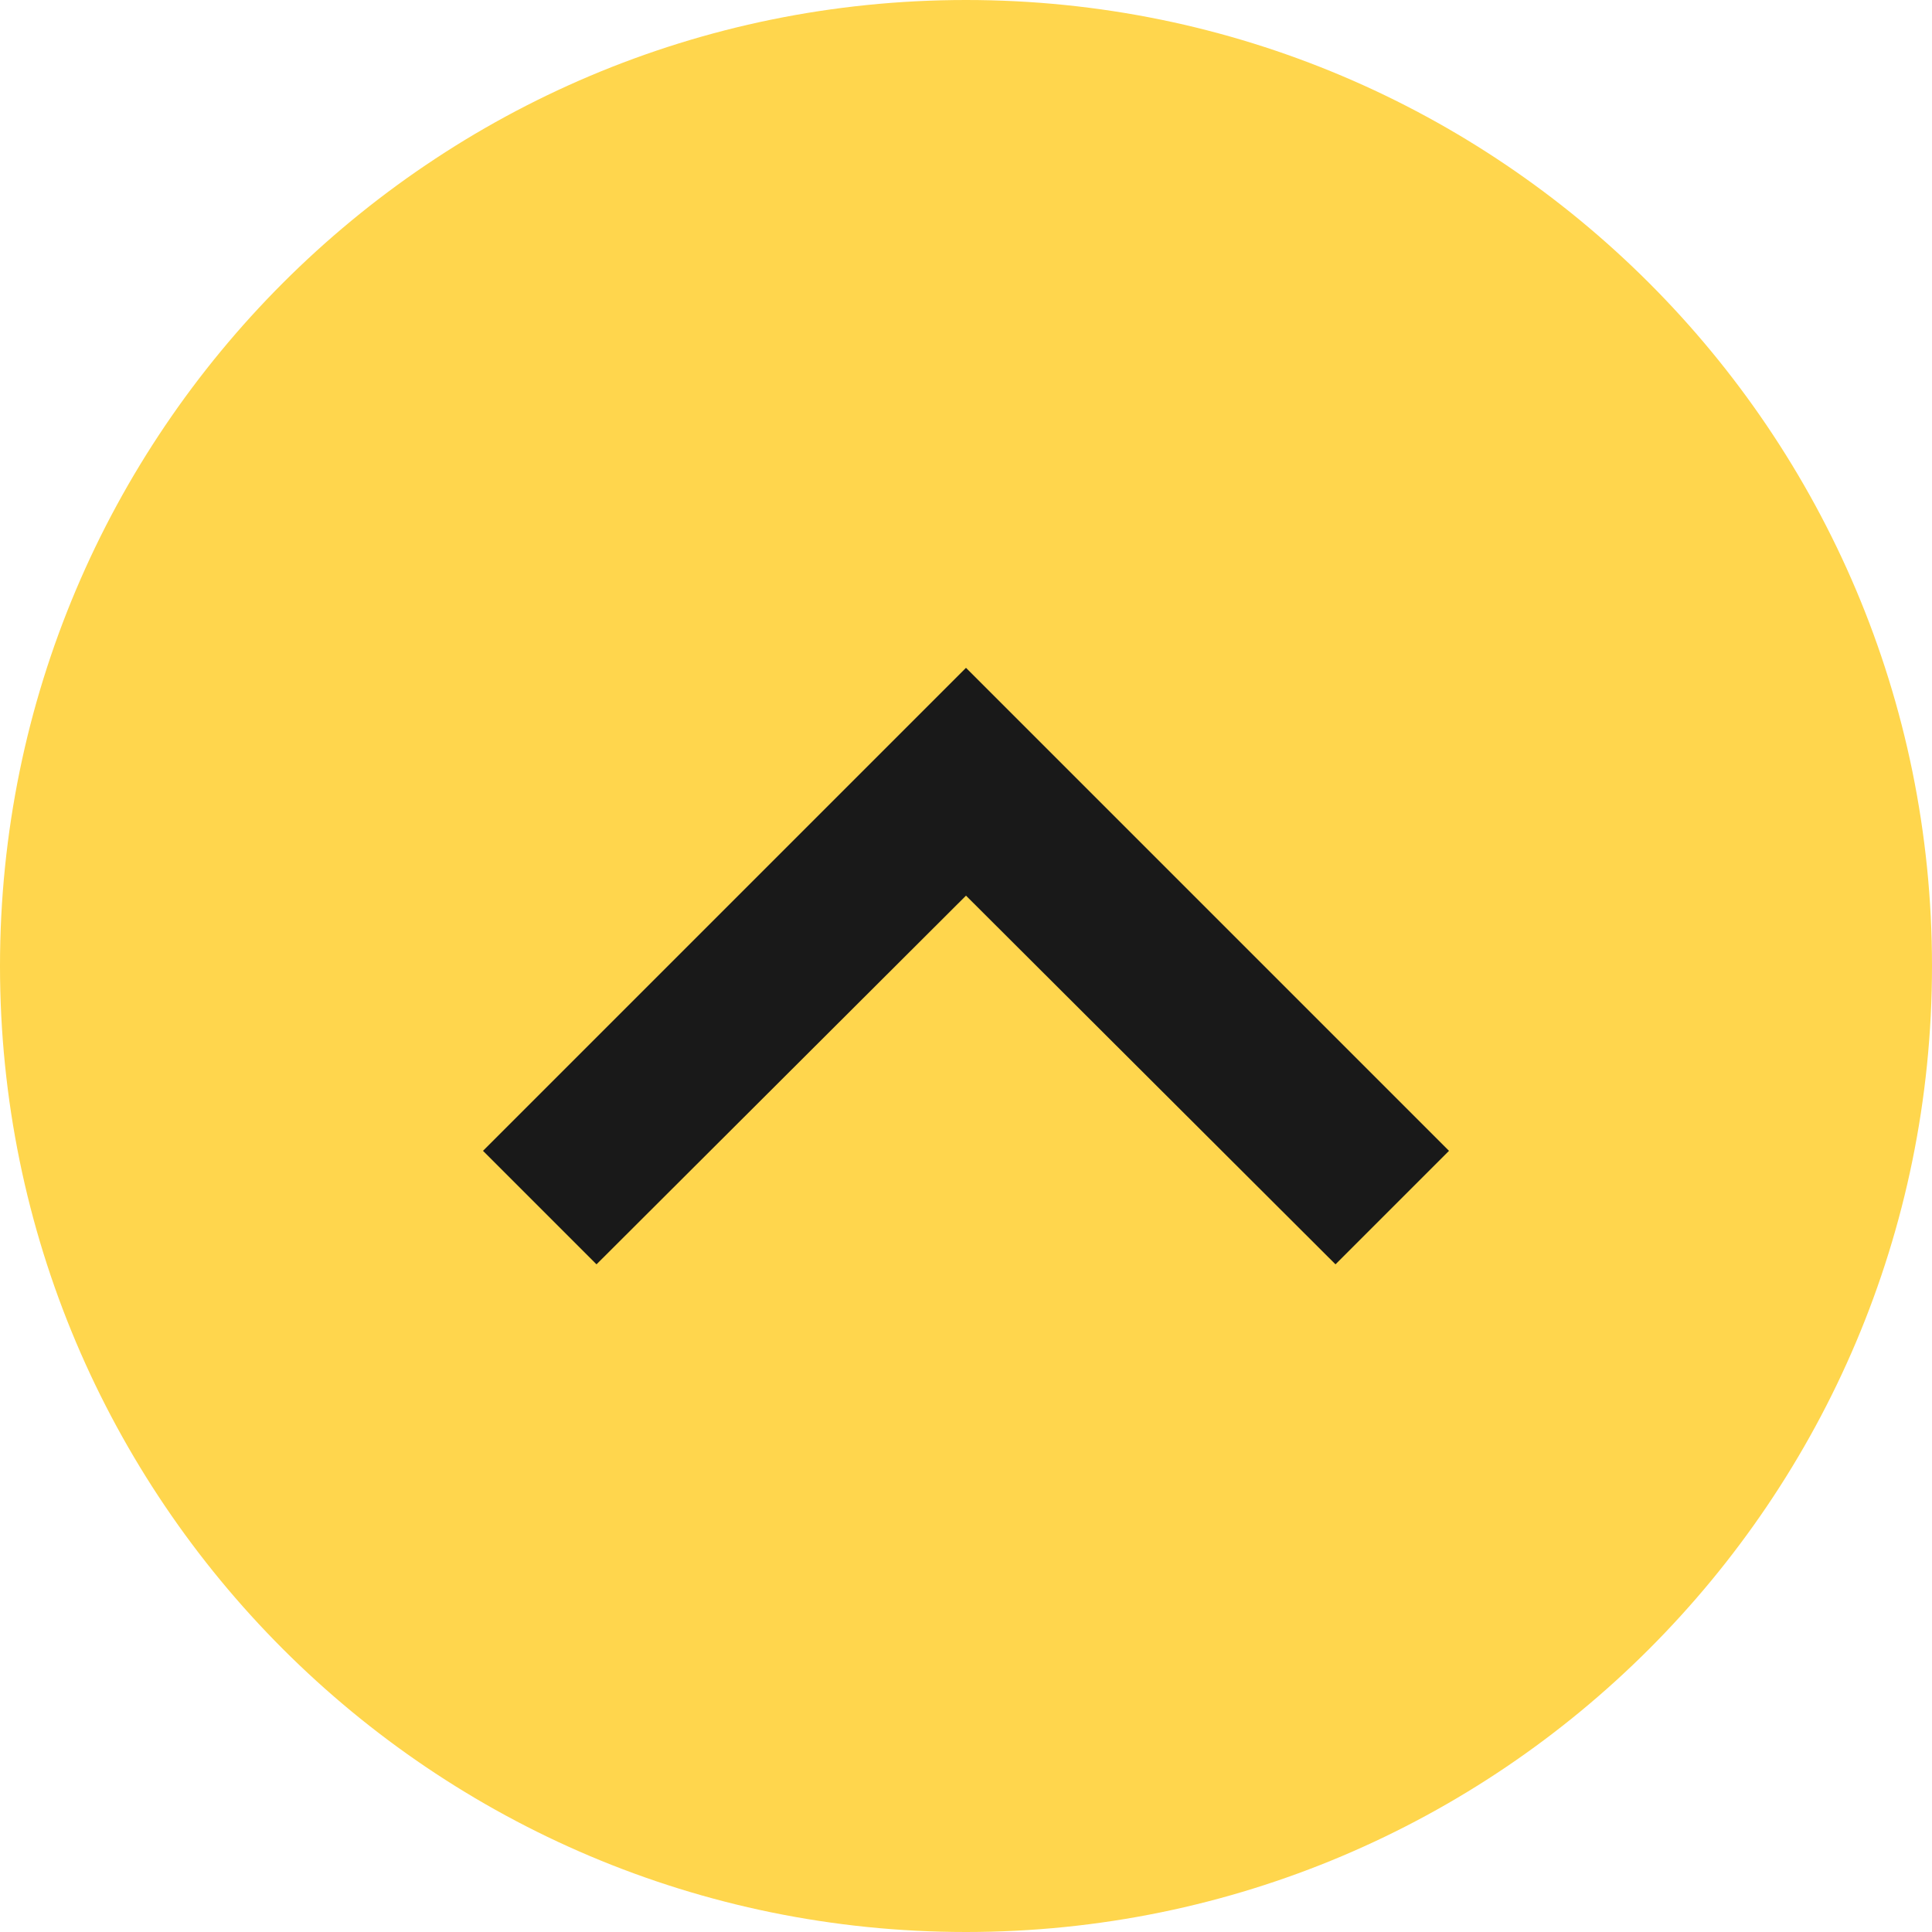
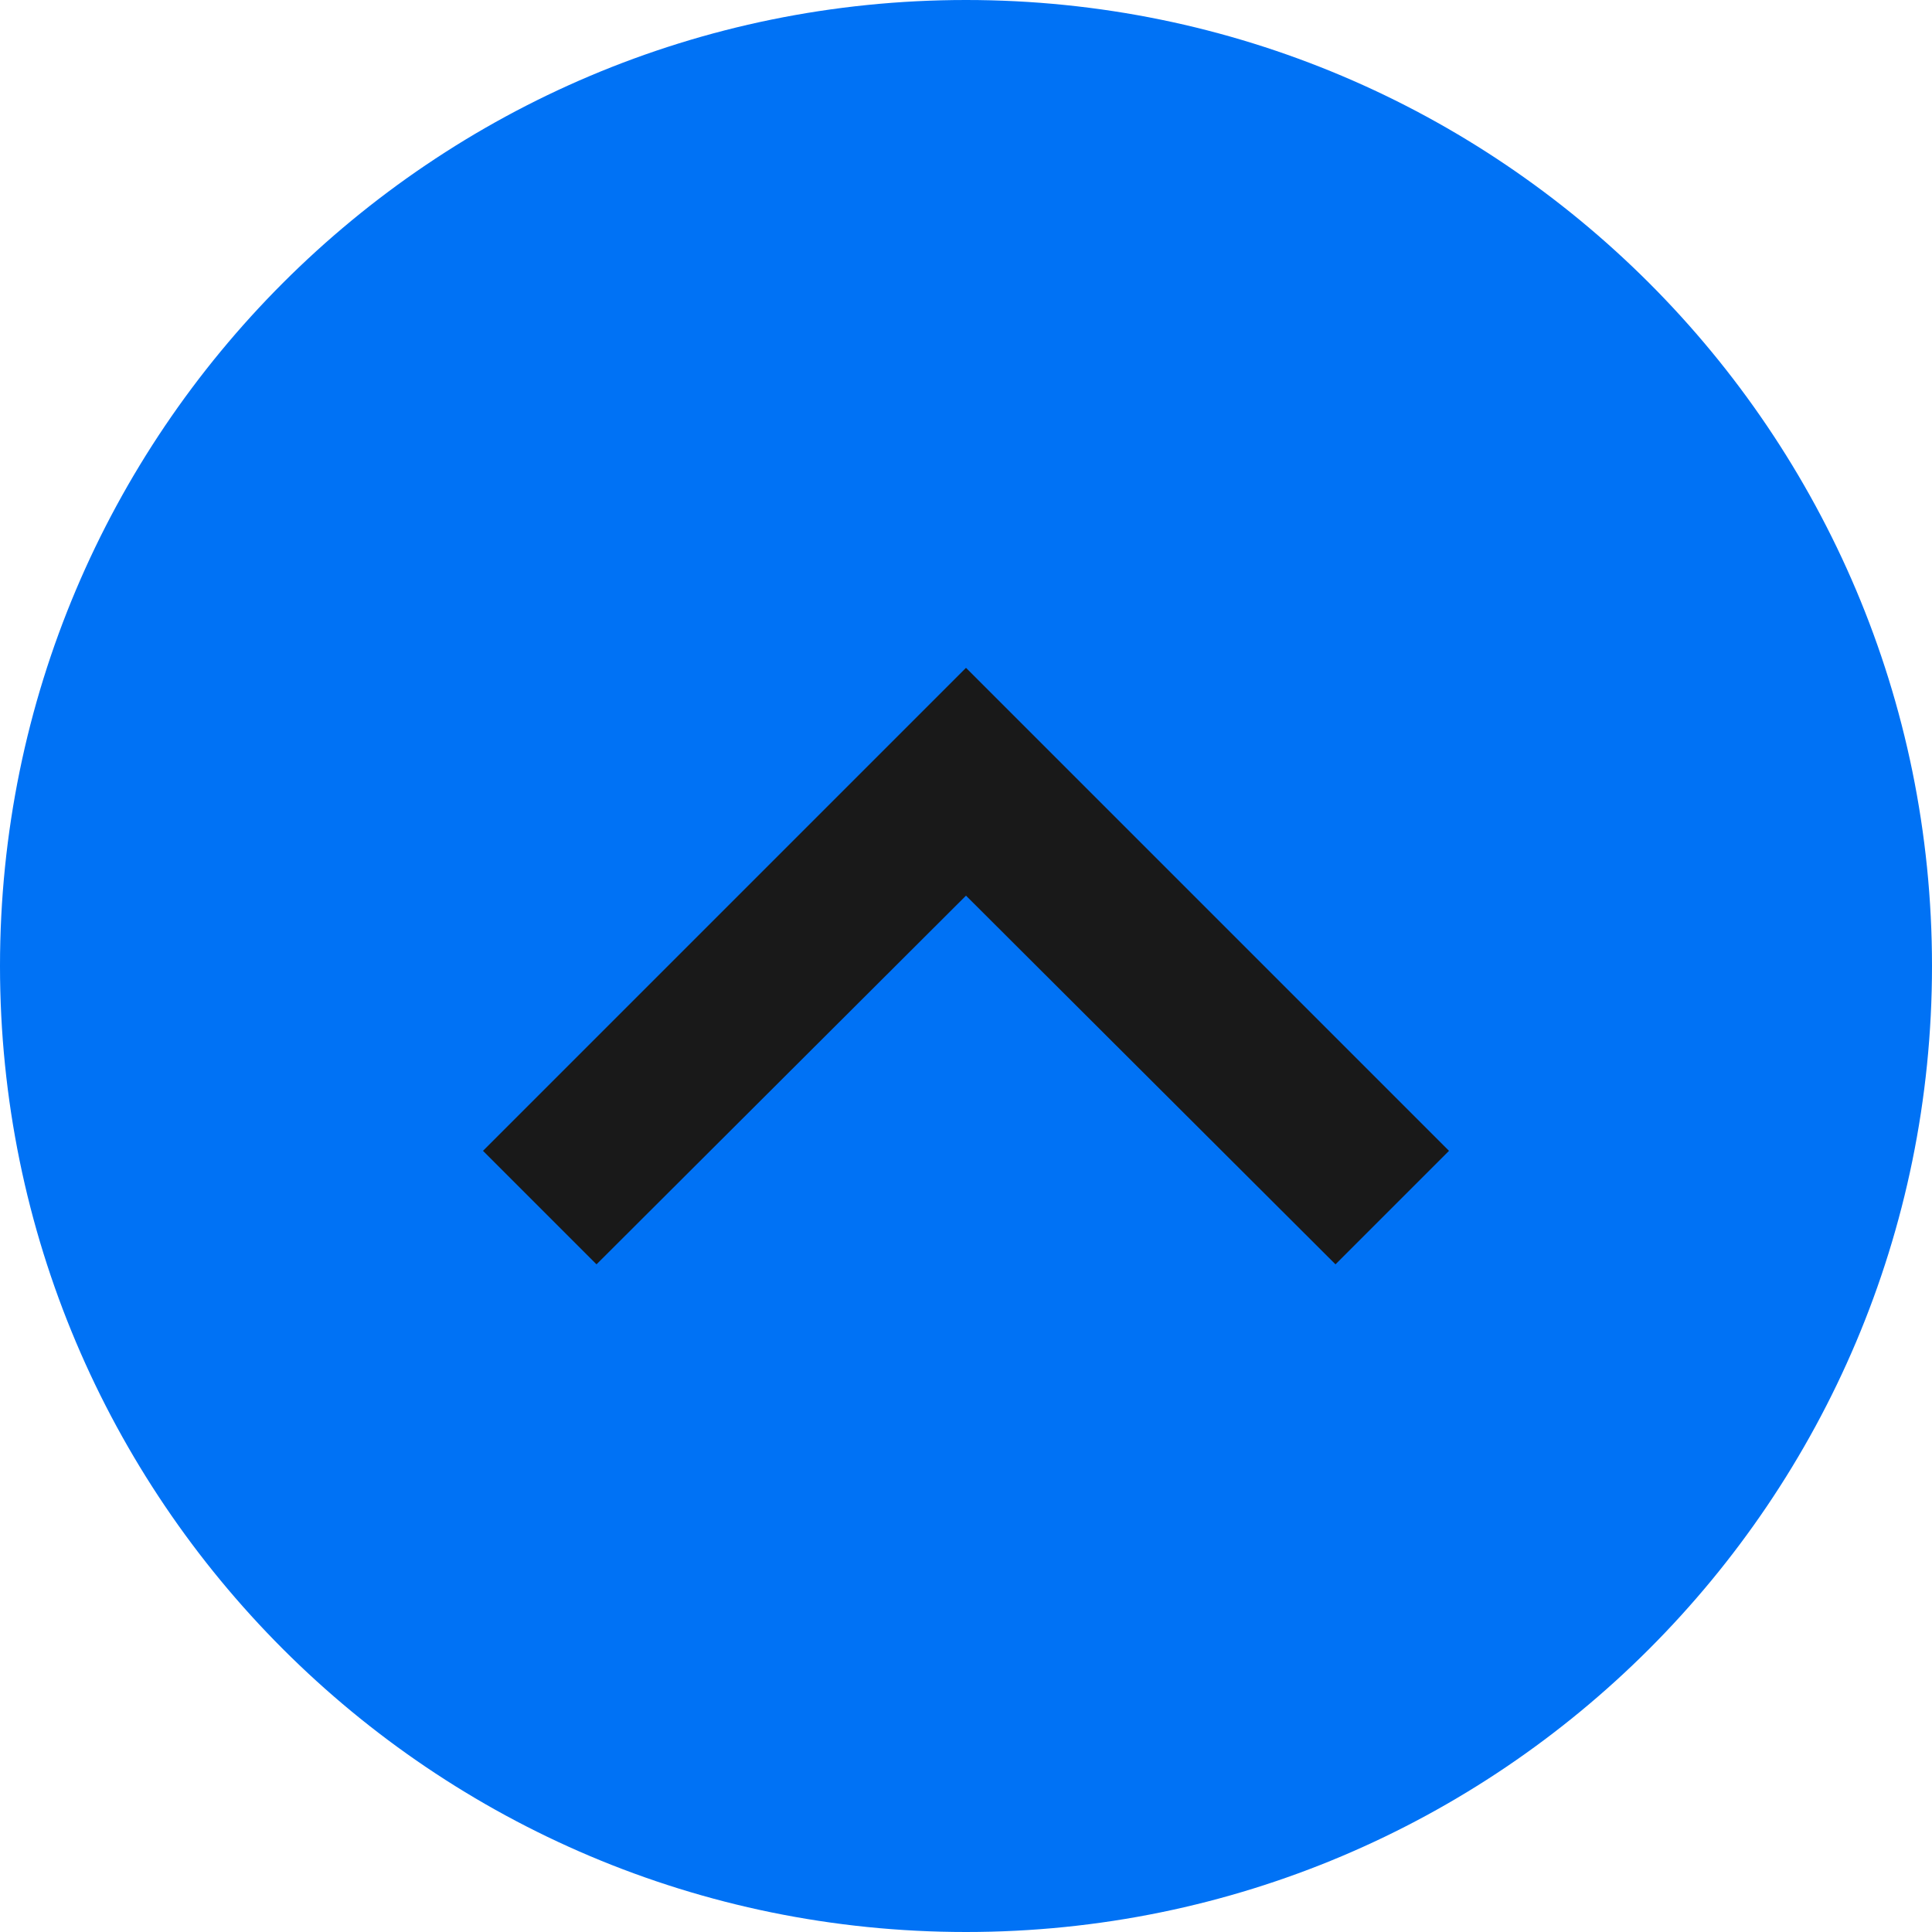
<svg xmlns="http://www.w3.org/2000/svg" width="12" height="12" viewBox="0 0 12 12" fill="none">
-   <rect y="12" width="12" height="12" rx="6" transform="rotate(-90 0 12)" fill="#FFD64D" />
+   <rect y="12" width="12" height="12" rx="6" transform="rotate(-90 0 12)" fill="#0072F5" />
  <path d="M3 7.148L3.705 7.853L6 5.563L8.295 7.853L9 7.148L6 4.148L3 7.148Z" fill="#191919" />
</svg>
